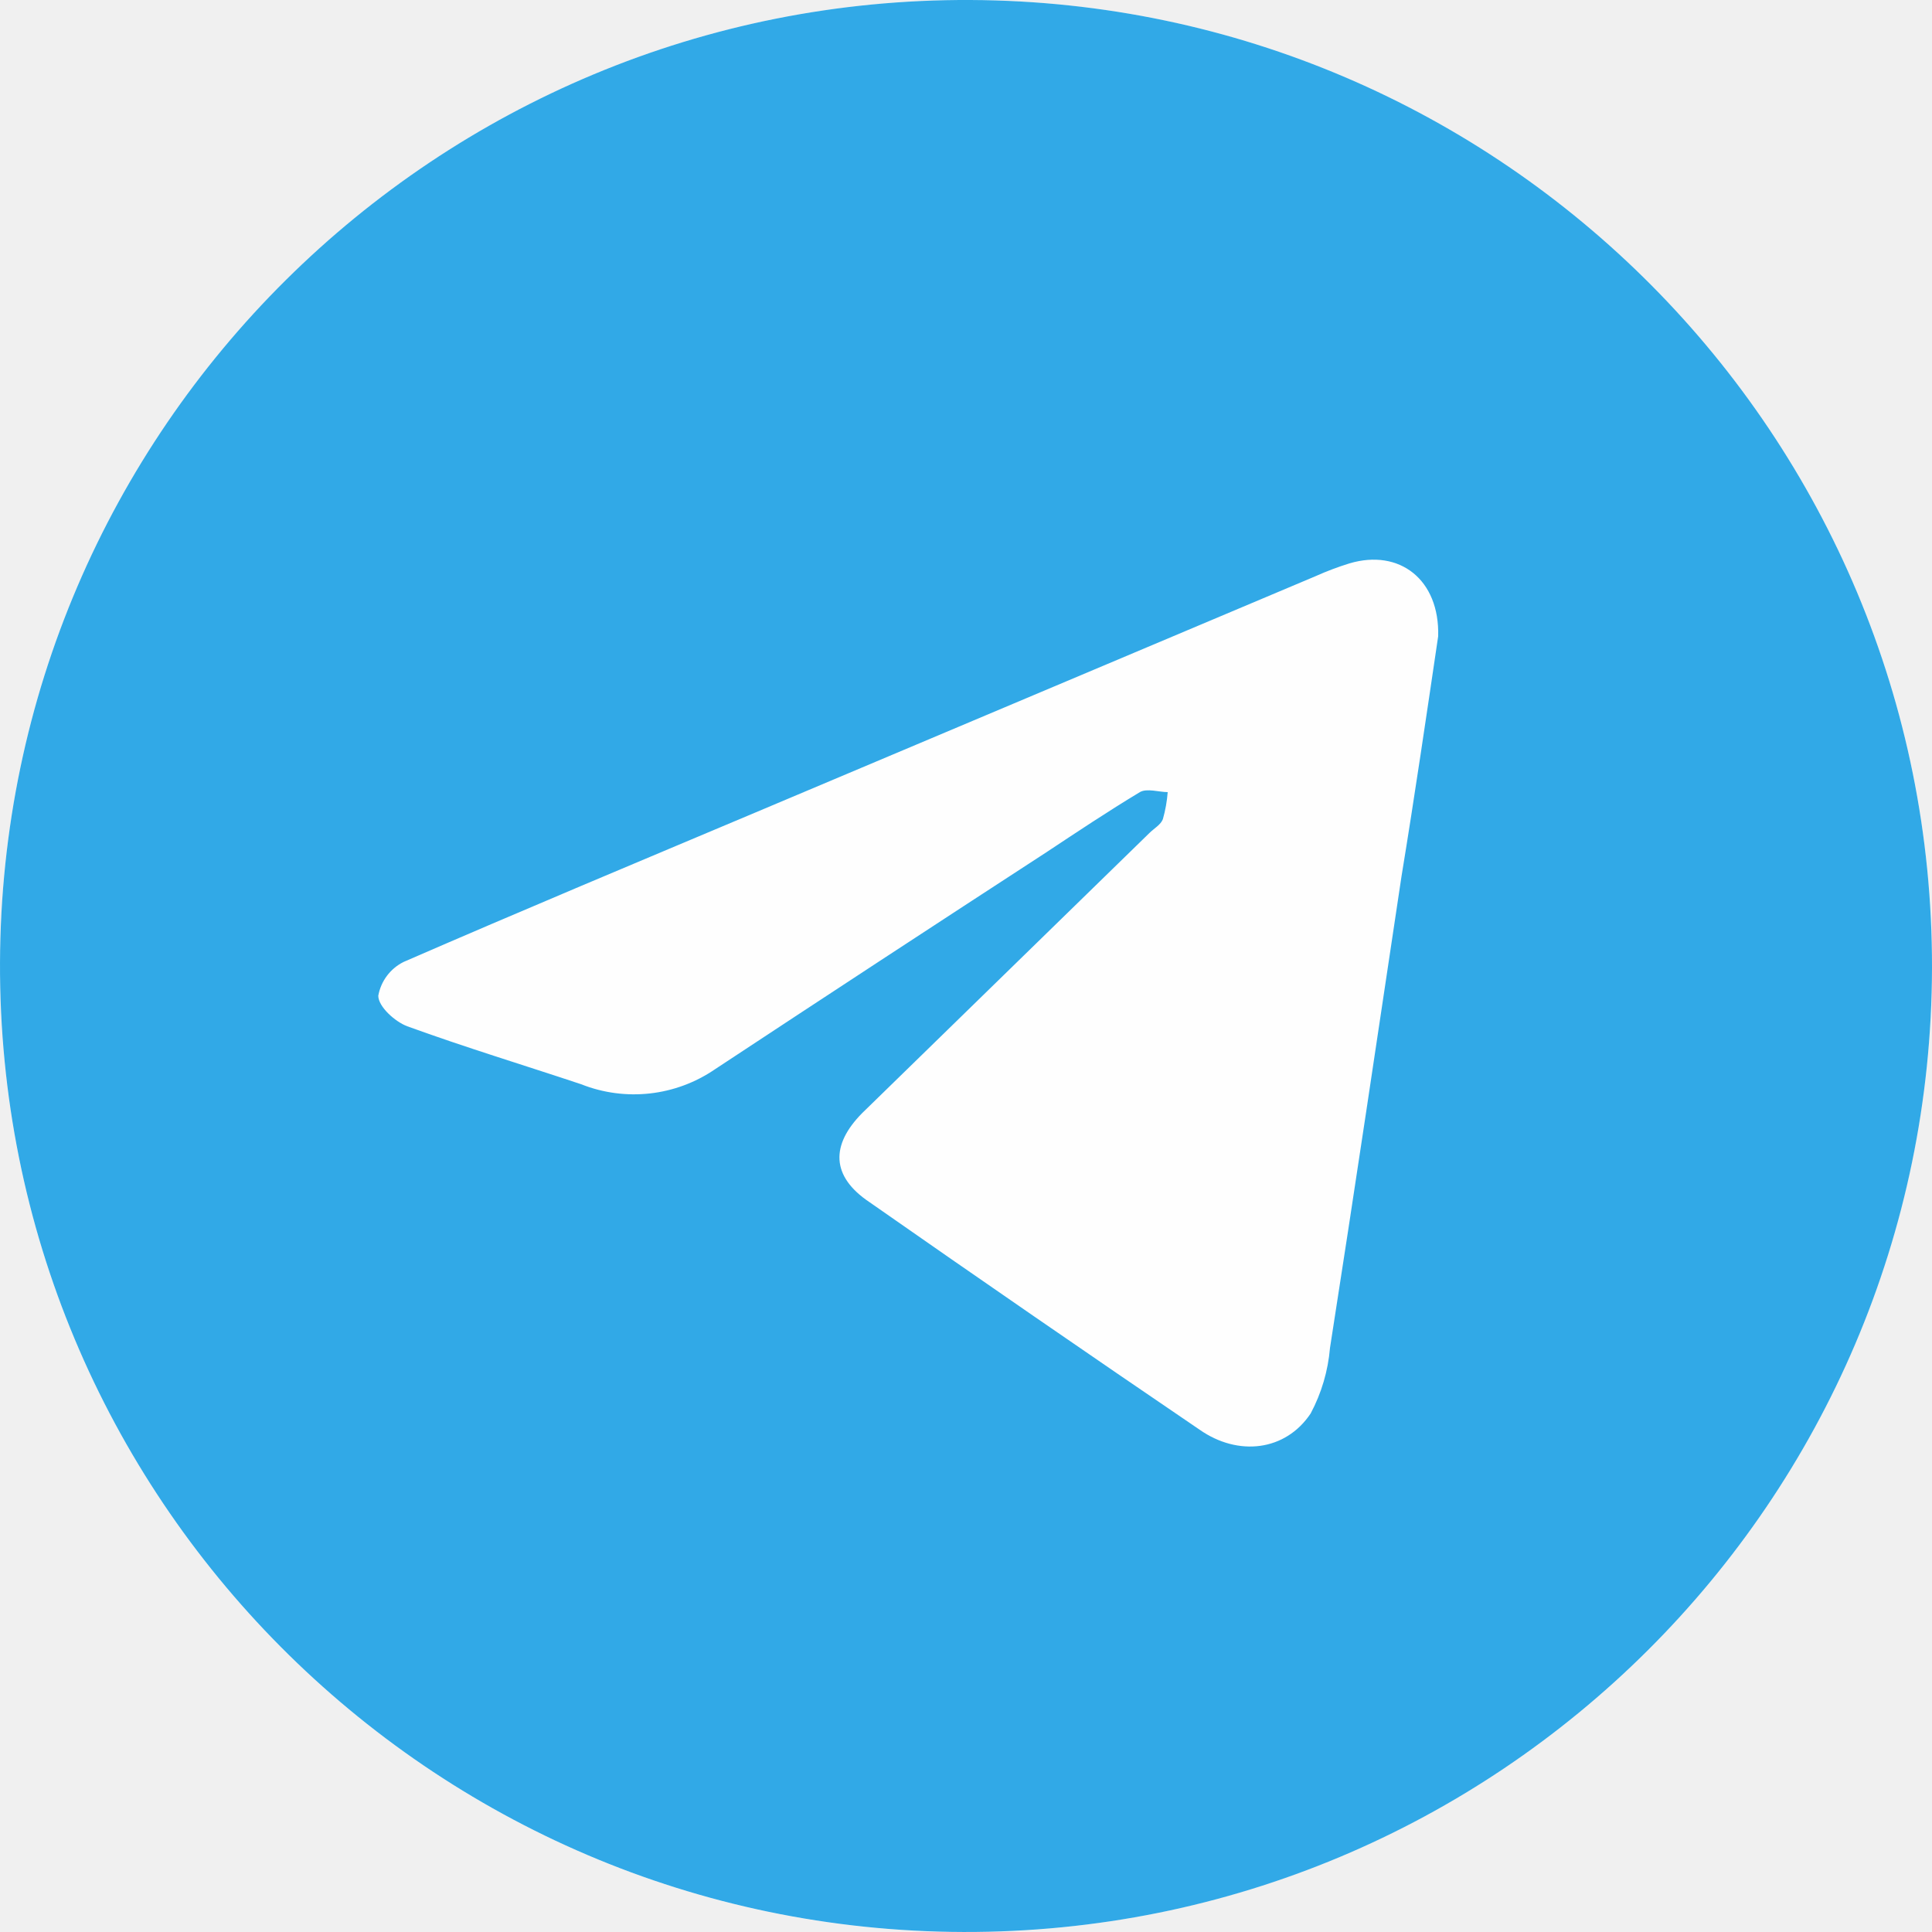
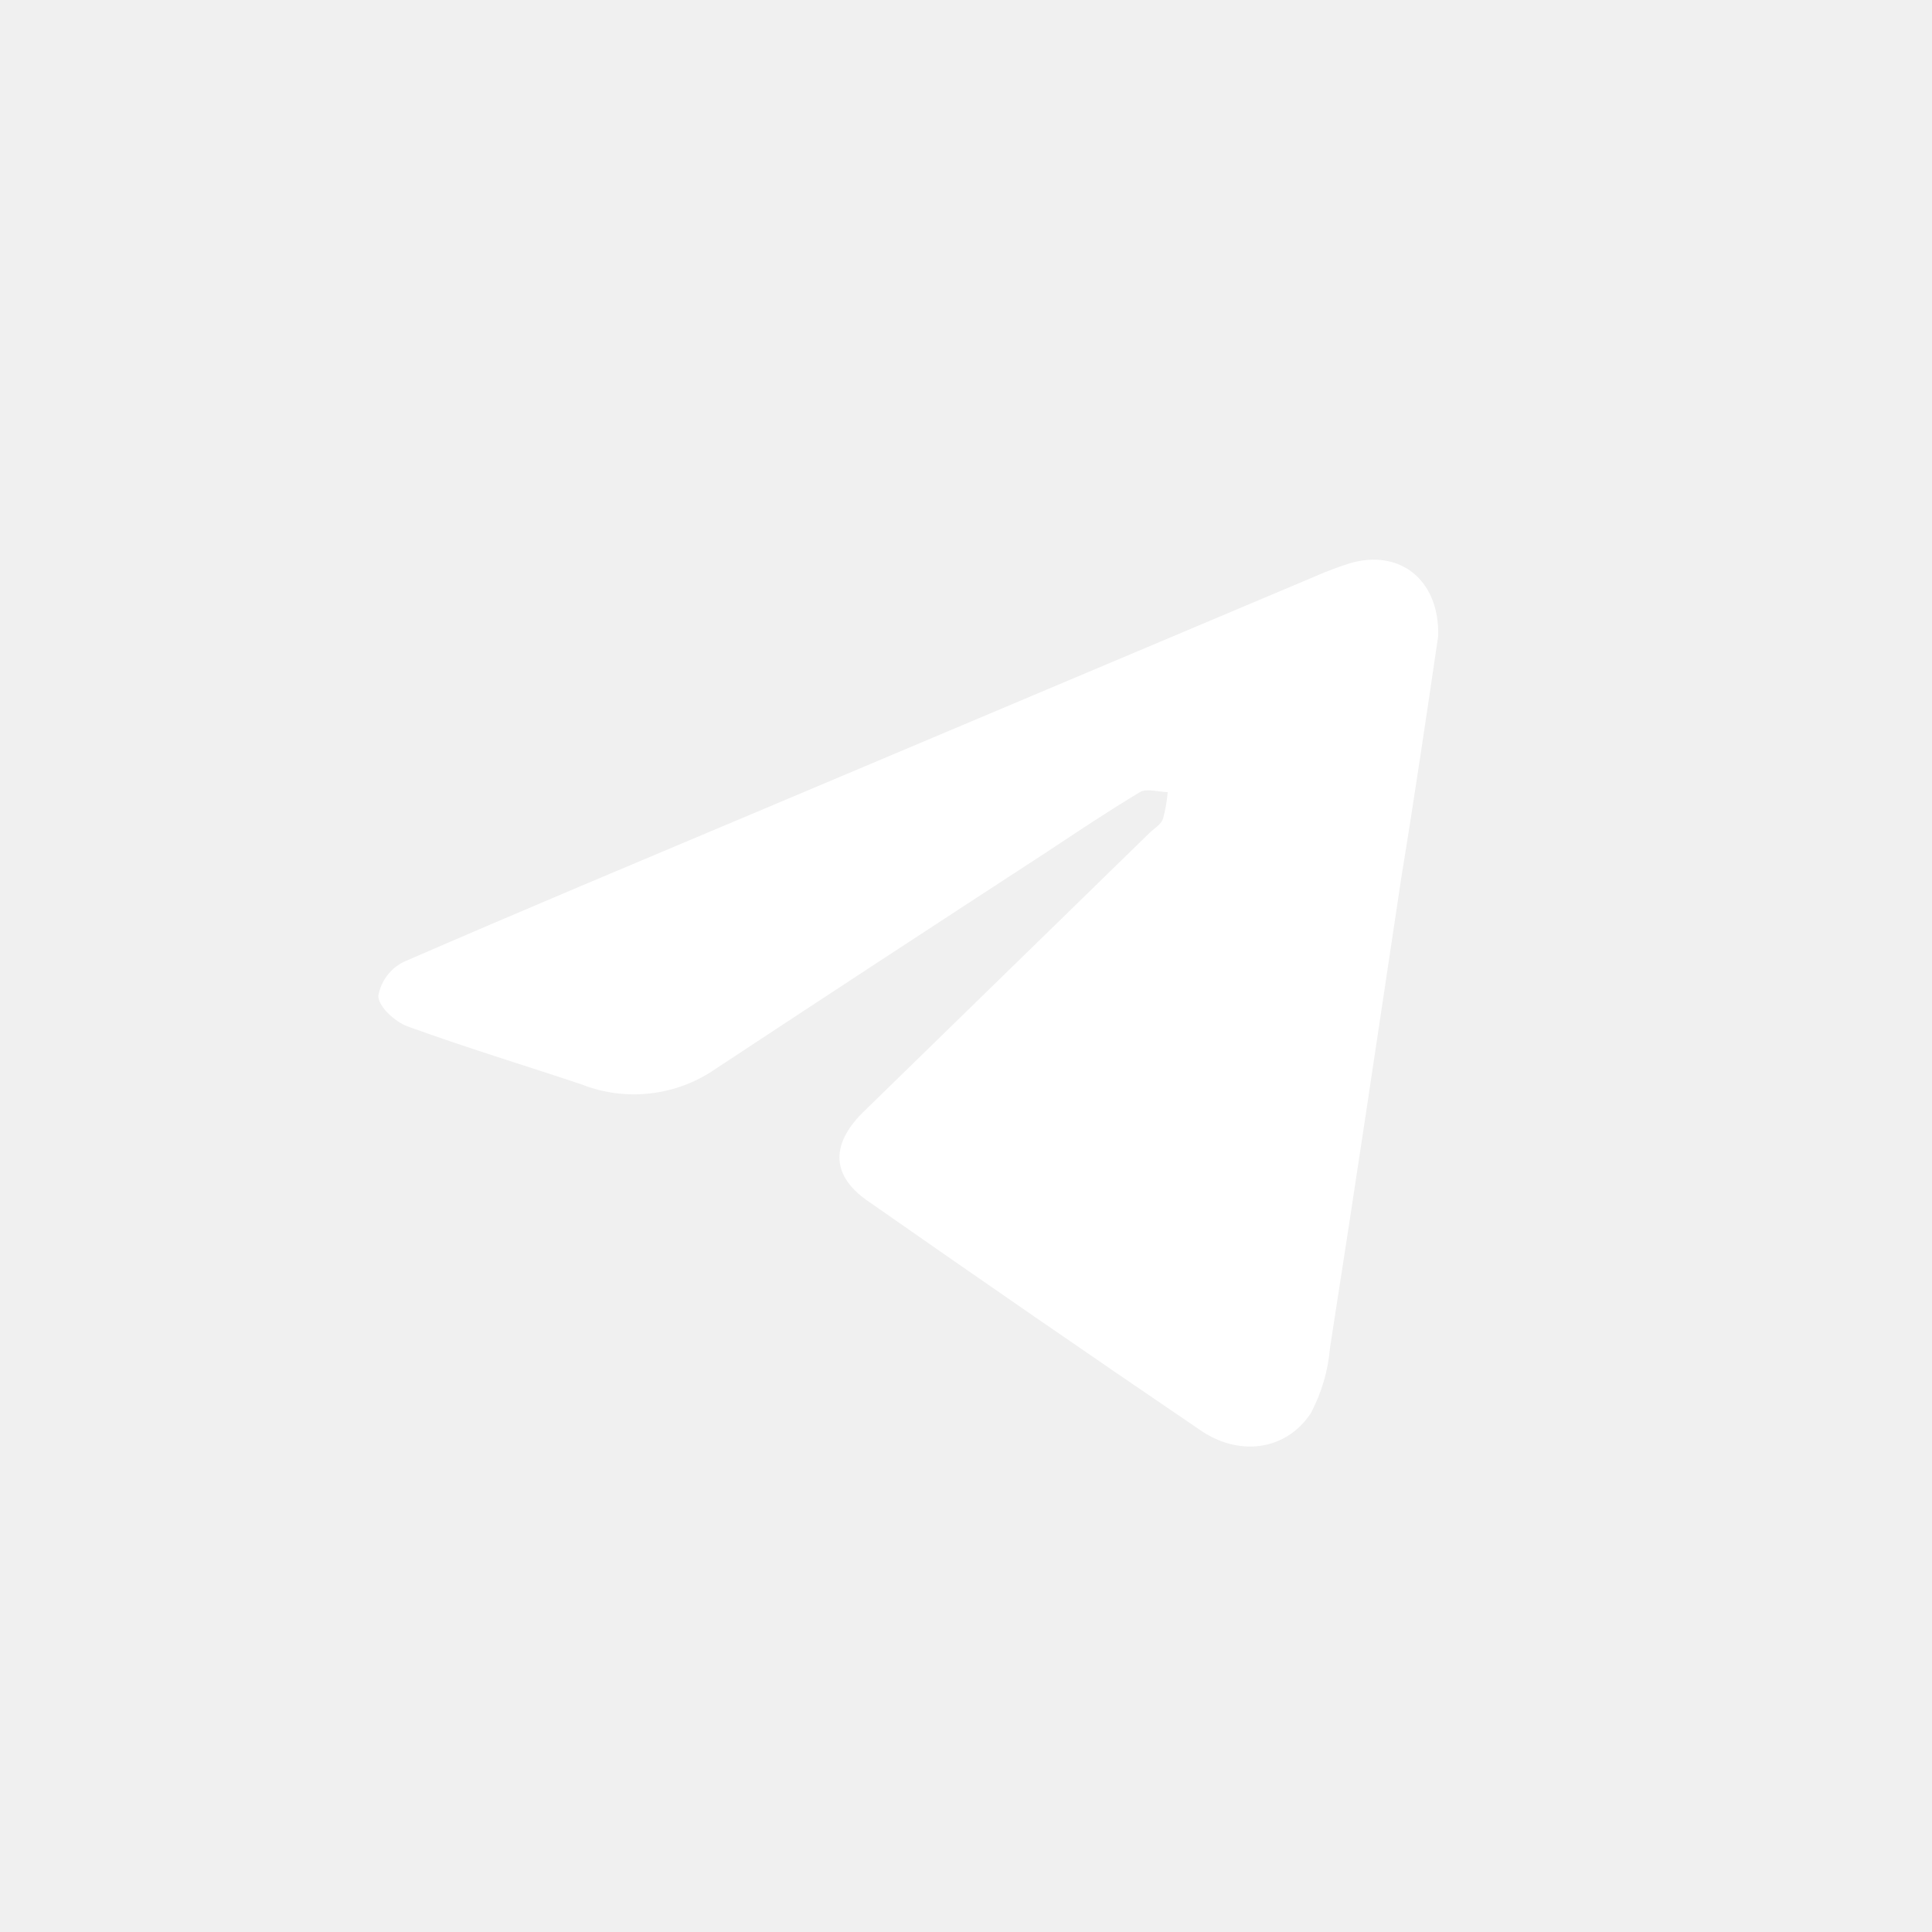
<svg xmlns="http://www.w3.org/2000/svg" id="Livello_1" data-name="Livello 1" viewBox="0 0 100 100">
  <defs>
-     <style>.cls-1{fill:#fefefe;}.cls-2{fill:#31a9e7;}</style>
+     <style>.cls-1{fill:#fff;}</style>
  </defs>
-   <path class="cls-1" d="M100,50.09A50,50,0,1,0,49.46,100,50,50,0,0,0,100,50.09Z" />
-   <path class="cls-2" d="M100,50.09A50,50,0,1,1,50.23,0,50,50,0,0,1,100,50.09ZM74.44,32.93c.08-2.93-2-4.54-4.59-3.77a15.34,15.34,0,0,0-1.75.66L39.23,42C33.11,44.58,27,47.13,20.89,49.79a2.43,2.43,0,0,0-1.31,1.75c0,.56.86,1.34,1.5,1.58,3,1.09,6,2,9,3A7.42,7.42,0,0,0,37,55.35q8.55-5.64,17.15-11.23C55.75,43.06,57.34,42,59,41c.36-.21,1,0,1.44,0a7.07,7.07,0,0,1-.25,1.4c-.11.29-.46.48-.7.72L44.62,57.62C43,59.26,43,60.88,45,62.22Q53.5,68.16,62.09,74c2,1.4,4.45,1.11,5.75-.84a8.79,8.79,0,0,0,1-3.39c1.27-8.13,2.48-16.26,3.7-24.4C73.23,41.16,73.85,36.92,74.44,32.93Z" />
+   <path class="cls-1" d="M74.44,32.93c-0.59,3.99-1.21,8.23-1.9,12.44c-1.22,8.14-2.43,16.27-3.7,24.4c-0.1,1.19-0.44,2.34-1,3.39  c-1.3,1.95-3.75,2.24-5.75,0.84C56.36,70.11,50.67,66.18,45,62.22c-2-1.34-2-2.96-0.38-4.6l14.87-14.5c0.24-0.24,0.59-0.43,0.7-0.72  c0.13-0.46,0.21-0.92,0.25-1.4C60,41,59.36,40.79,59,41c-1.66,1-3.25,2.06-4.85,3.12C48.42,47.85,42.7,51.59,37,55.35  c-2.03,1.39-4.63,1.68-6.92,0.77c-3-1-6-1.91-9-3c-0.64-0.24-1.5-1.02-1.5-1.58c0.14-0.76,0.62-1.41,1.31-1.75  C27,47.13,33.11,44.58,39.23,42L68.1,29.82c0.57-0.25,1.15-0.47,1.75-0.66C72.44,28.39,74.52,30,74.44,32.93z" />
</svg>
